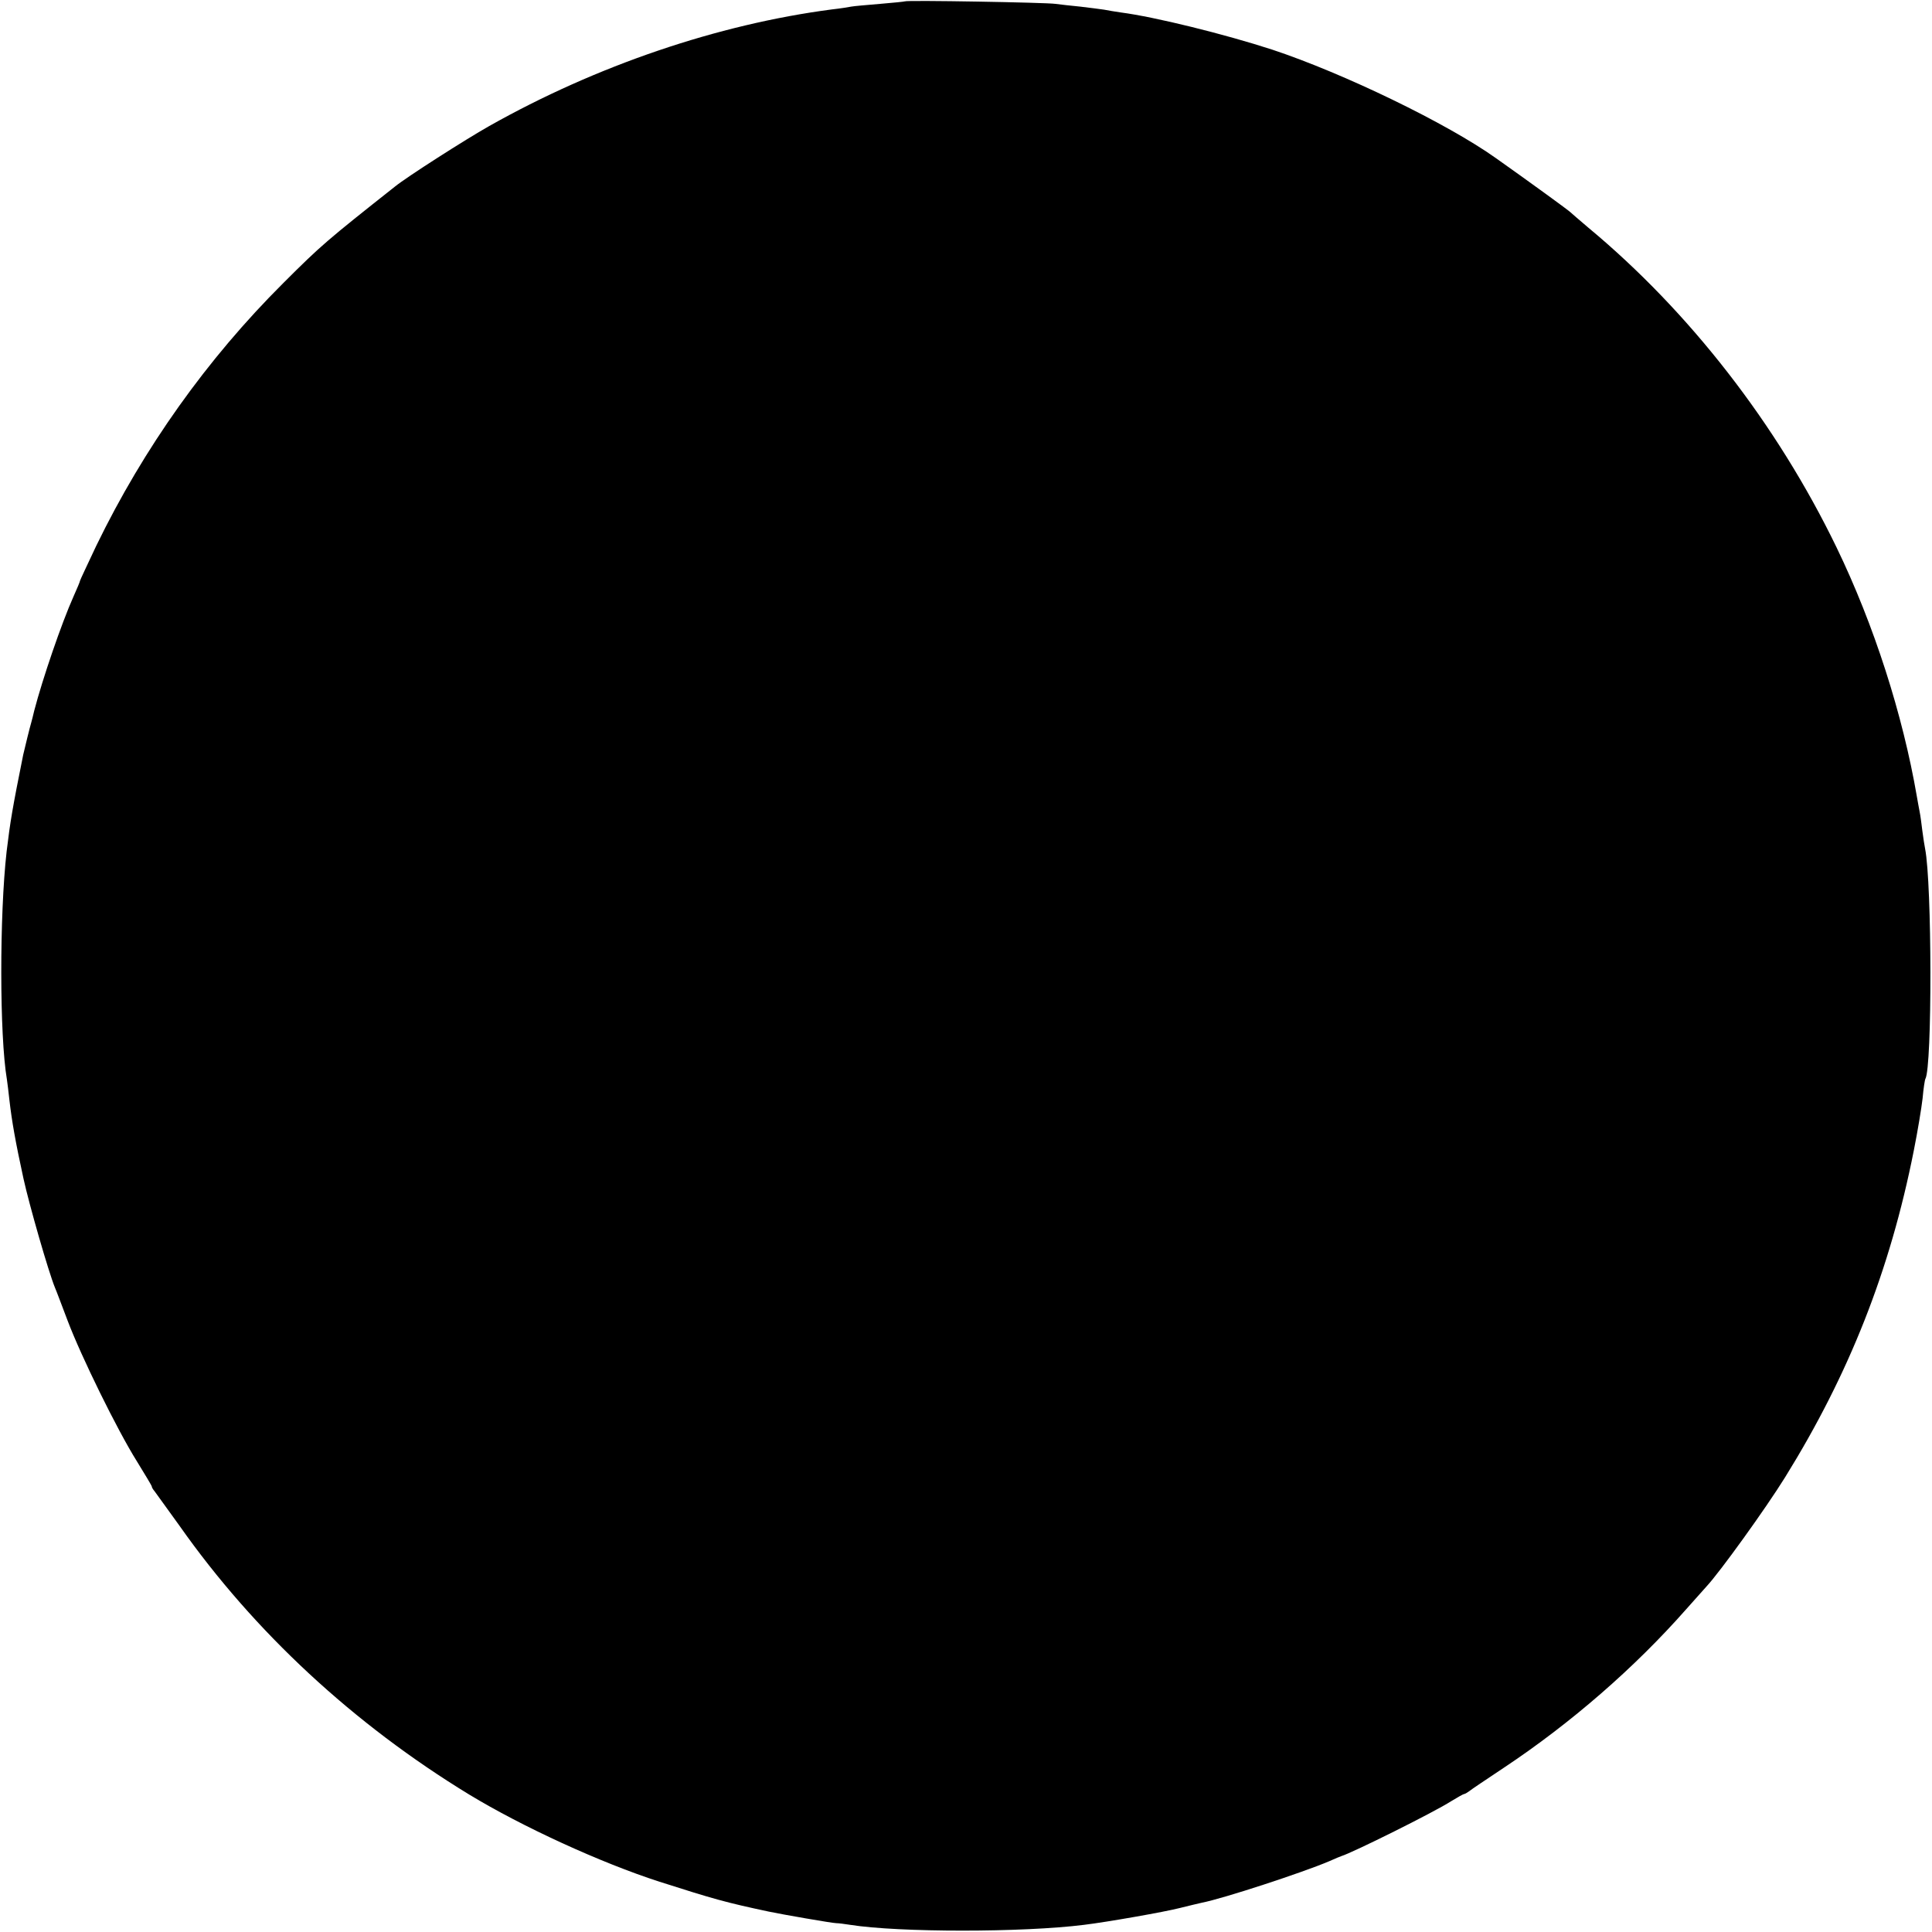
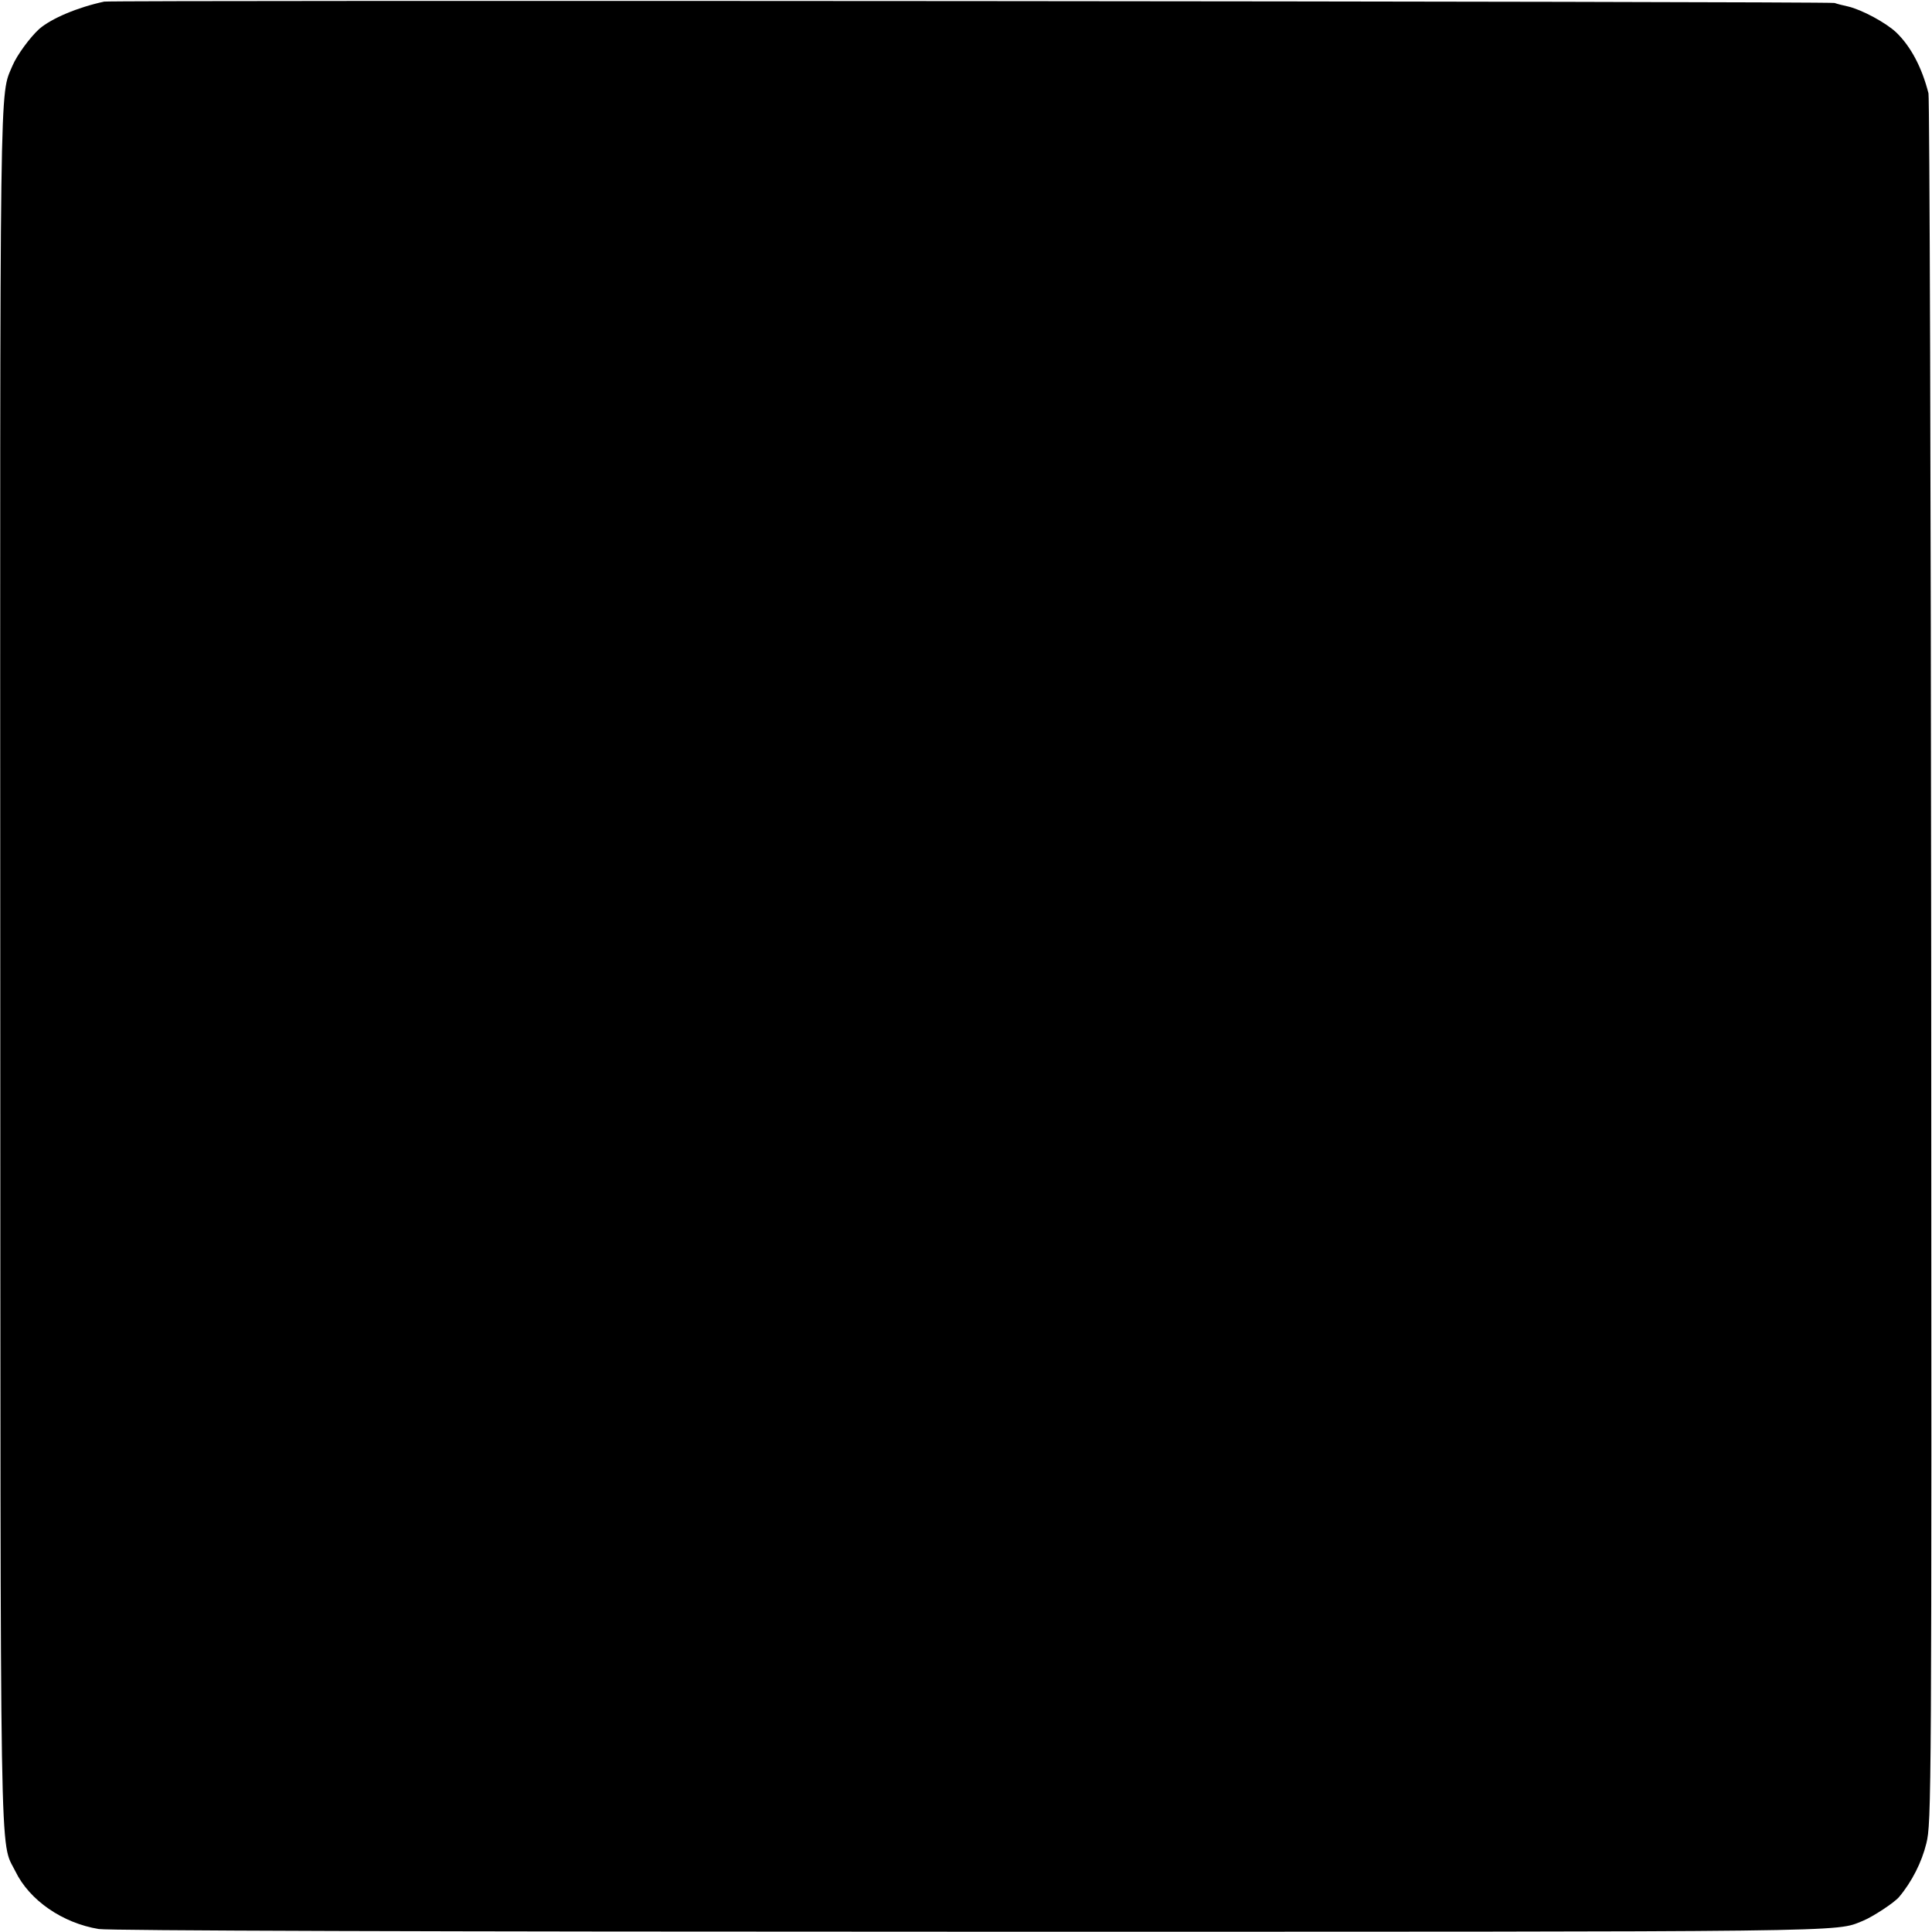
- <svg xmlns="http://www.w3.org/2000/svg" version="1.0" width="700pt" height="700pt" viewBox="0 0 700 700" preserveAspectRatio="xMidYMid meet">
-   <g transform="translate(0,700) scale(0.1,-0.1)" fill="#000000" stroke="none">
-     <path d="M3278 6995 c-1 -1 -42 -5 -89 -9 -47 -4 -95 -8 -105 -10 -10 -2 -41 -7 -69 -10 -414 -54 -855 -204 -1243 -423 -85 -48 -298 -184 -341 -219 -244 -193 -267 -212 -405 -350 -276 -275 -505 -597 -677 -951 -32 -68 -59 -125 -59 -127 0 -3 -11 -29 -24 -58 -43 -96 -112 -298 -142 -413 -4 -16 -8 -34 -10 -40 -5 -16 -25 -98 -30 -120 -39 -194 -47 -242 -60 -350 -26 -230 -26 -667 1 -826 2 -13 6 -46 9 -74 9 -78 22 -152 51 -285 21 -96 91 -339 114 -395 5 -11 25 -65 46 -120 50 -132 181 -398 250 -508 30 -49 55 -90 55 -93 0 -3 4 -10 10 -17 5 -7 46 -64 91 -126 271 -385 631 -718 1049 -973 193 -117 476 -247 690 -316 197 -63 240 -75 395 -108 47 -10 231 -42 245 -42 8 0 31 -3 50 -6 177 -28 626 -28 848 0 83 10 293 47 347 61 33 8 69 17 79 19 78 15 367 110 461 150 22 10 42 18 45 19 40 12 336 159 398 199 23 14 44 26 47 26 3 0 11 5 18 10 7 6 64 44 127 86 242 161 473 362 659 573 31 35 64 72 74 83 47 50 215 283 285 396 232 374 380 749 466 1183 14 70 28 155 32 190 3 35 8 67 10 70 25 43 24 708 -1 834 -2 11 -7 40 -10 65 -3 25 -7 56 -10 70 -3 14 -7 39 -10 55 -51 296 -155 621 -291 902 -216 446 -533 854 -899 1158 -33 28 -62 53 -65 56 -4 5 -154 114 -270 196 -177 126 -551 307 -810 393 -172 56 -426 119 -550 135 -19 3 -46 7 -60 10 -13 2 -52 7 -86 11 -33 3 -74 8 -90 10 -33 5 -540 14 -546 9z" />
+ <svg xmlns="http://www.w3.org/2000/svg" version="1.0" width="714pt" height="714pt" viewBox="0 0 714 714" preserveAspectRatio="xMidYMid meet">
+   <g transform="translate(0,714) scale(0.1,-0.1)" fill="#000000" stroke="none">
+     <path d="M385 7134 c-98 -21 -195 -62 -240 -101 -34 -31 -82 -96 -99 -136 -48 -116 -46 40 -45 -3334 1 -3430 -3 -3219 56 -3339 52 -107 174 -191 308 -213 38 -6 1210 -10 3215 -10 3317 0 3199 -2 3304 40 37 15 116 67 134 88 48 57 84 129 101 198 19 76 20 157 18 3258 -1 1749 -6 3194 -10 3210 -24 95 -65 173 -119 225 -38 36 -127 84 -178 96 -19 4 -42 10 -50 13 -17 6 -6365 11 -6395 5z" />
  </g>
</svg>
